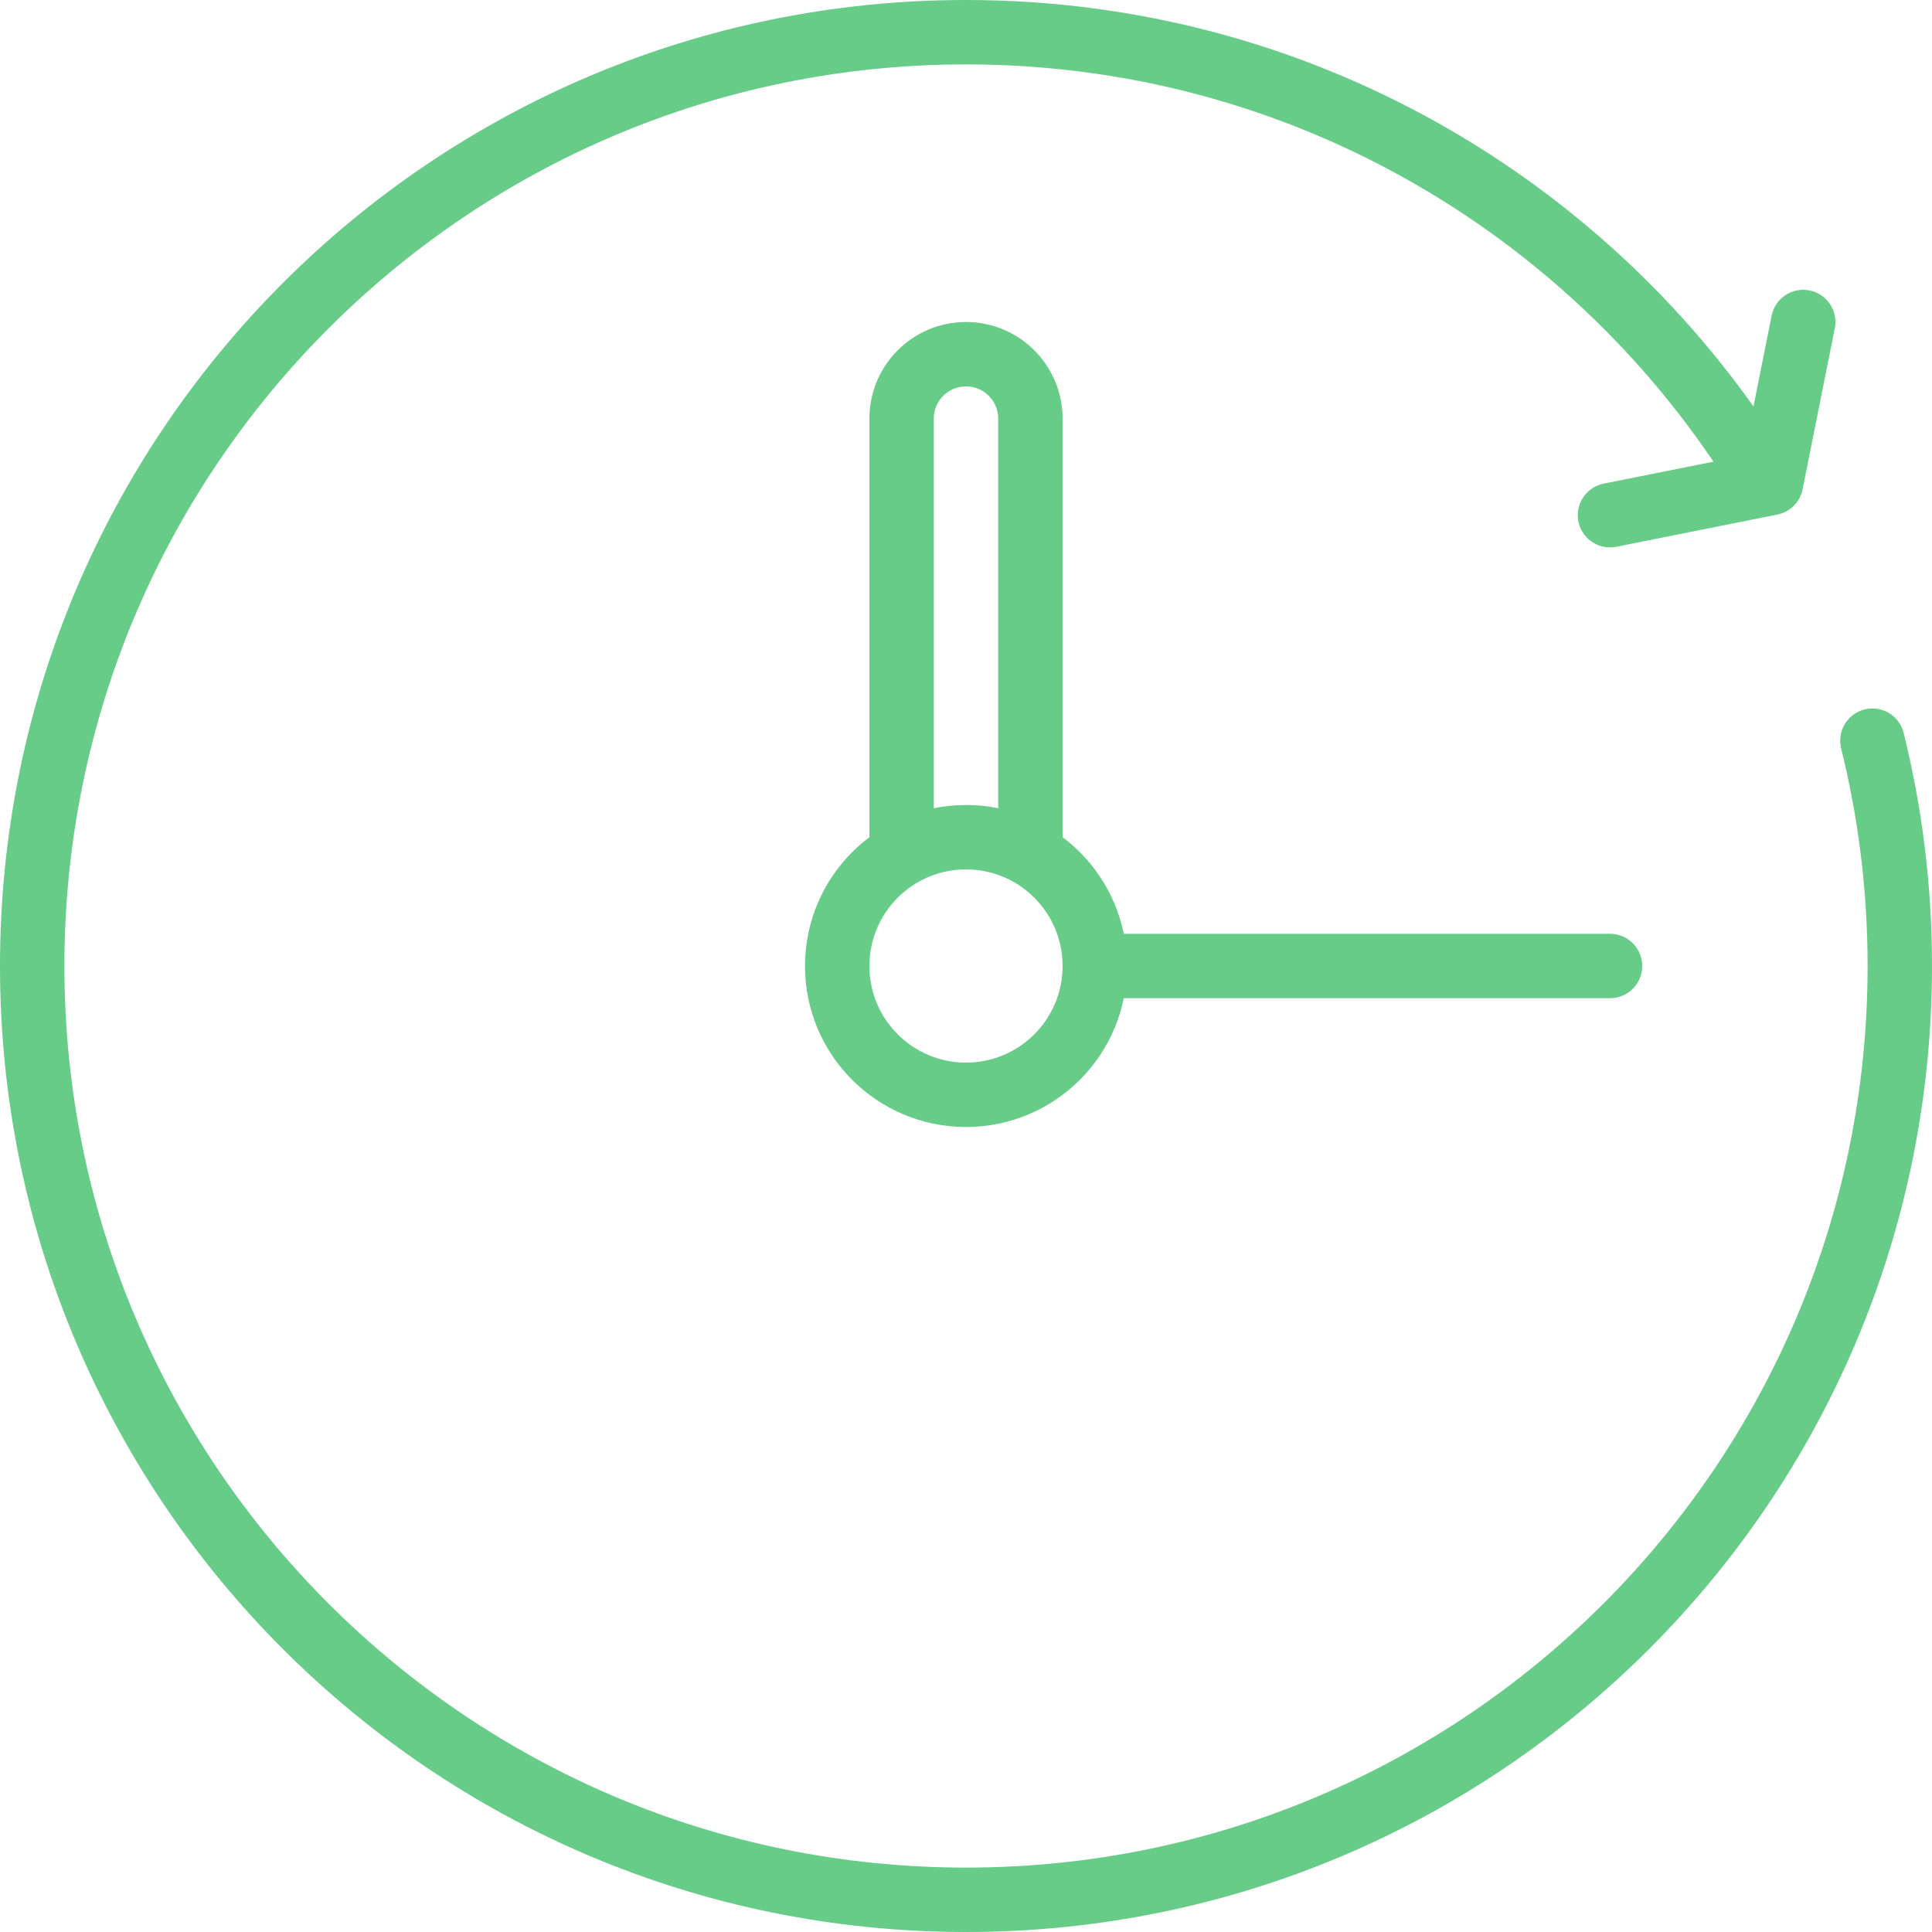
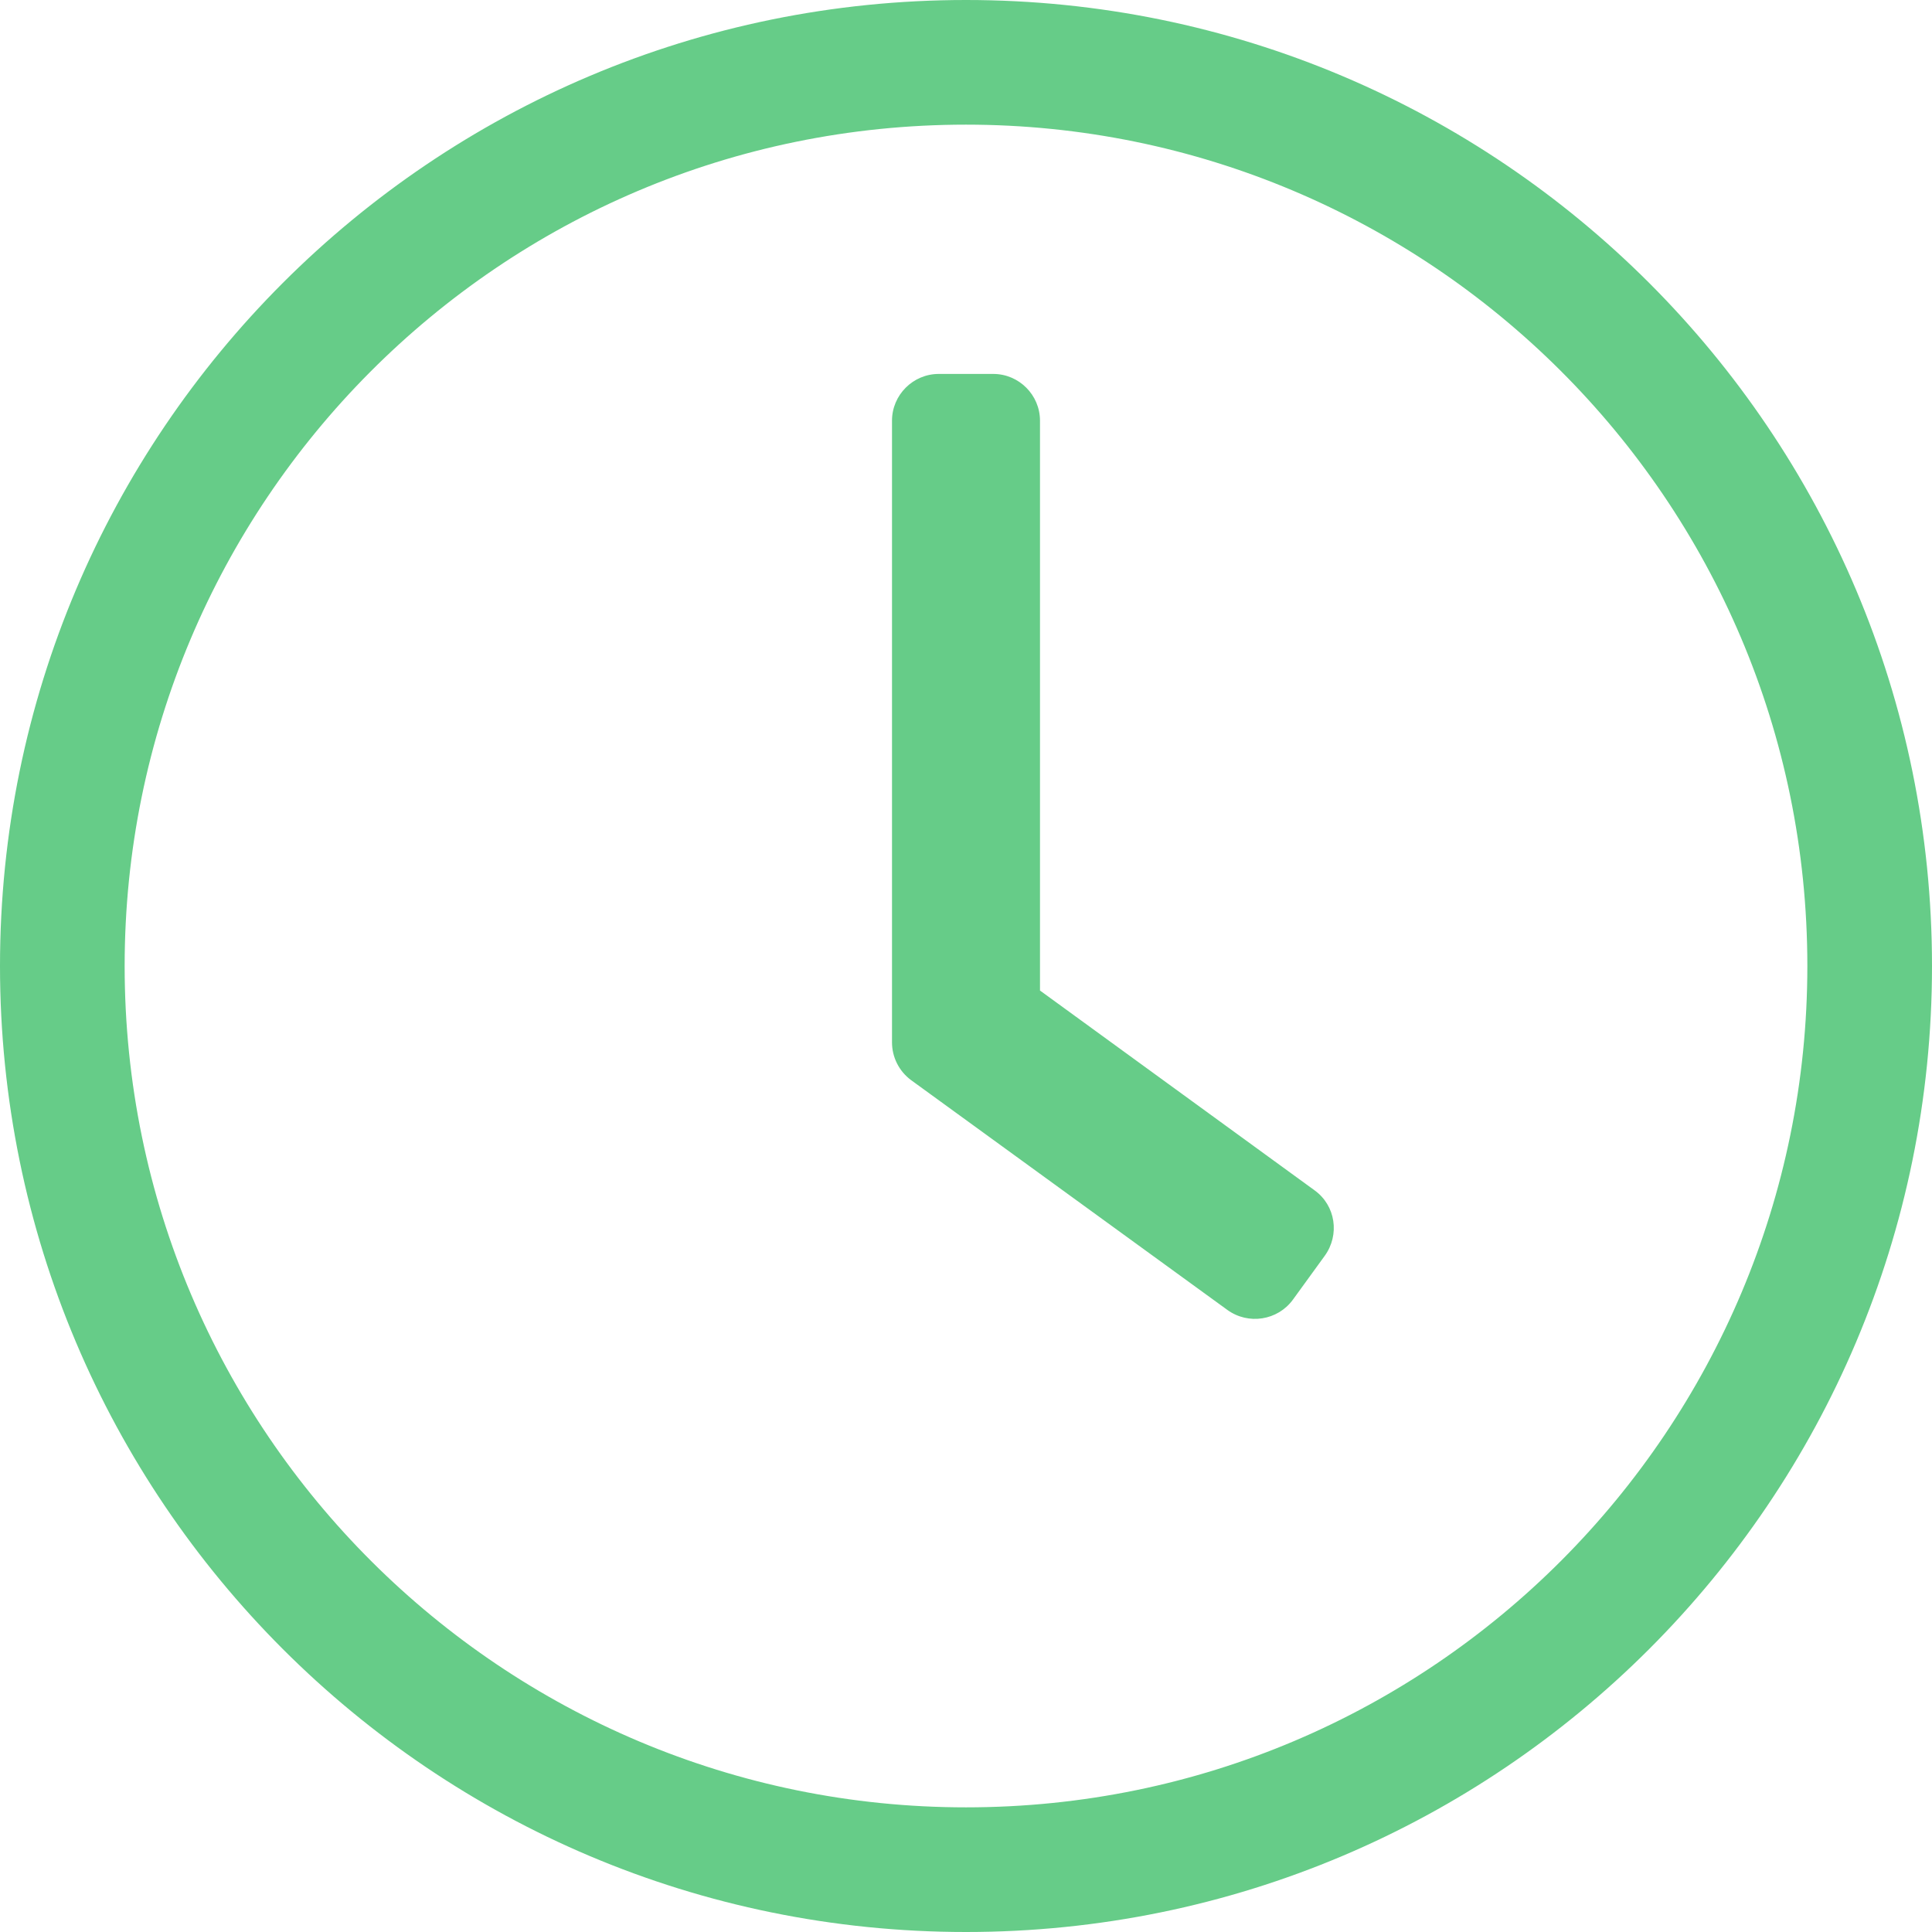
- <svg xmlns="http://www.w3.org/2000/svg" viewBox="0 0 60 60" version="1.1" preserveAspectRatio="xMinYMin meet">
-   <g stroke="none" stroke-width="1" fill="none" fill-rule="evenodd" stroke-linecap="round">
-     <path d="M54.481,14.448 C49.335,6.363 40.293,1 30,1 C13.983,1 1,13.983 1,30 C1,46.016 13.983,59 30,59 C46.016,59 59,46.016 59,30 C59,27.587 58.705,25.243 58.149,23.002" stroke="#66CC88" stroke-width="2" stroke-linejoin="round" />
-     <path d="M30,26 C32.209,26 34,27.791 34,30 C34,32.209 32.209,34 30,34 C27.791,34 26,32.209 26,30 C26,27.791 27.791,26 30,26 Z" stroke="#66CC88" stroke-width="2" stroke-linejoin="round" />
-     <path d="M34.5,30 L50,30" stroke="#66CC88" stroke-width="2" stroke-linejoin="round" />
-     <polyline stroke="#66CC88" stroke-width="2" stroke-linejoin="round" points="50 16 55 15 56 10" />
-     <path d="M32,26 L32,13 C32,11.896 31.104,11 30,11 C28.896,11 28,11.896 28,13 L28,26" stroke="#66CC88" stroke-width="2" />
+ <svg xmlns="http://www.w3.org/2000/svg" width="60px" height="60px" viewBox="0 0 60 60" version="1.1">
+   <g id="Page-1" stroke="none" stroke-width="1" fill="none" fill-rule="evenodd">
+     <g id="Desktop-HD" transform="translate(-1022, -784)" fill="#66CC88" fill-rule="nonzero">
+       <path d="M1052,784 C1035.427,784 1022,797.427 1022,814 C1022,830.573 1035.427,844 1052,844 C1068.573,844 1082,830.573 1082,814 C1082,797.427 1068.573,784 1052,784 Z M1078.129,814 C1078.129,828.359 1066.504,840.129 1052,840.129 C1037.641,840.129 1025.871,828.504 1025.871,814 C1025.871,799.641 1037.496,787.871 1052,787.871 C1066.359,787.871 1078.129,799.496 1078.129,814 Z M1060.117,824.681 L1050.294,817.544 C1049.919,817.266 1049.702,816.831 1049.702,816.371 L1049.702,797.065 C1049.702,796.266 1050.355,795.613 1051.153,795.613 L1052.847,795.613 C1053.645,795.613 1054.298,796.266 1054.298,797.065 L1054.298,814.762 L1062.827,820.968 C1063.48,821.44 1063.613,822.347 1063.141,823 L1062.149,824.367 C1061.677,825.008 1060.77,825.153 1060.117,824.681 L1060.117,824.681 Z" id="time" />
+     </g>
  </g>
</svg>
